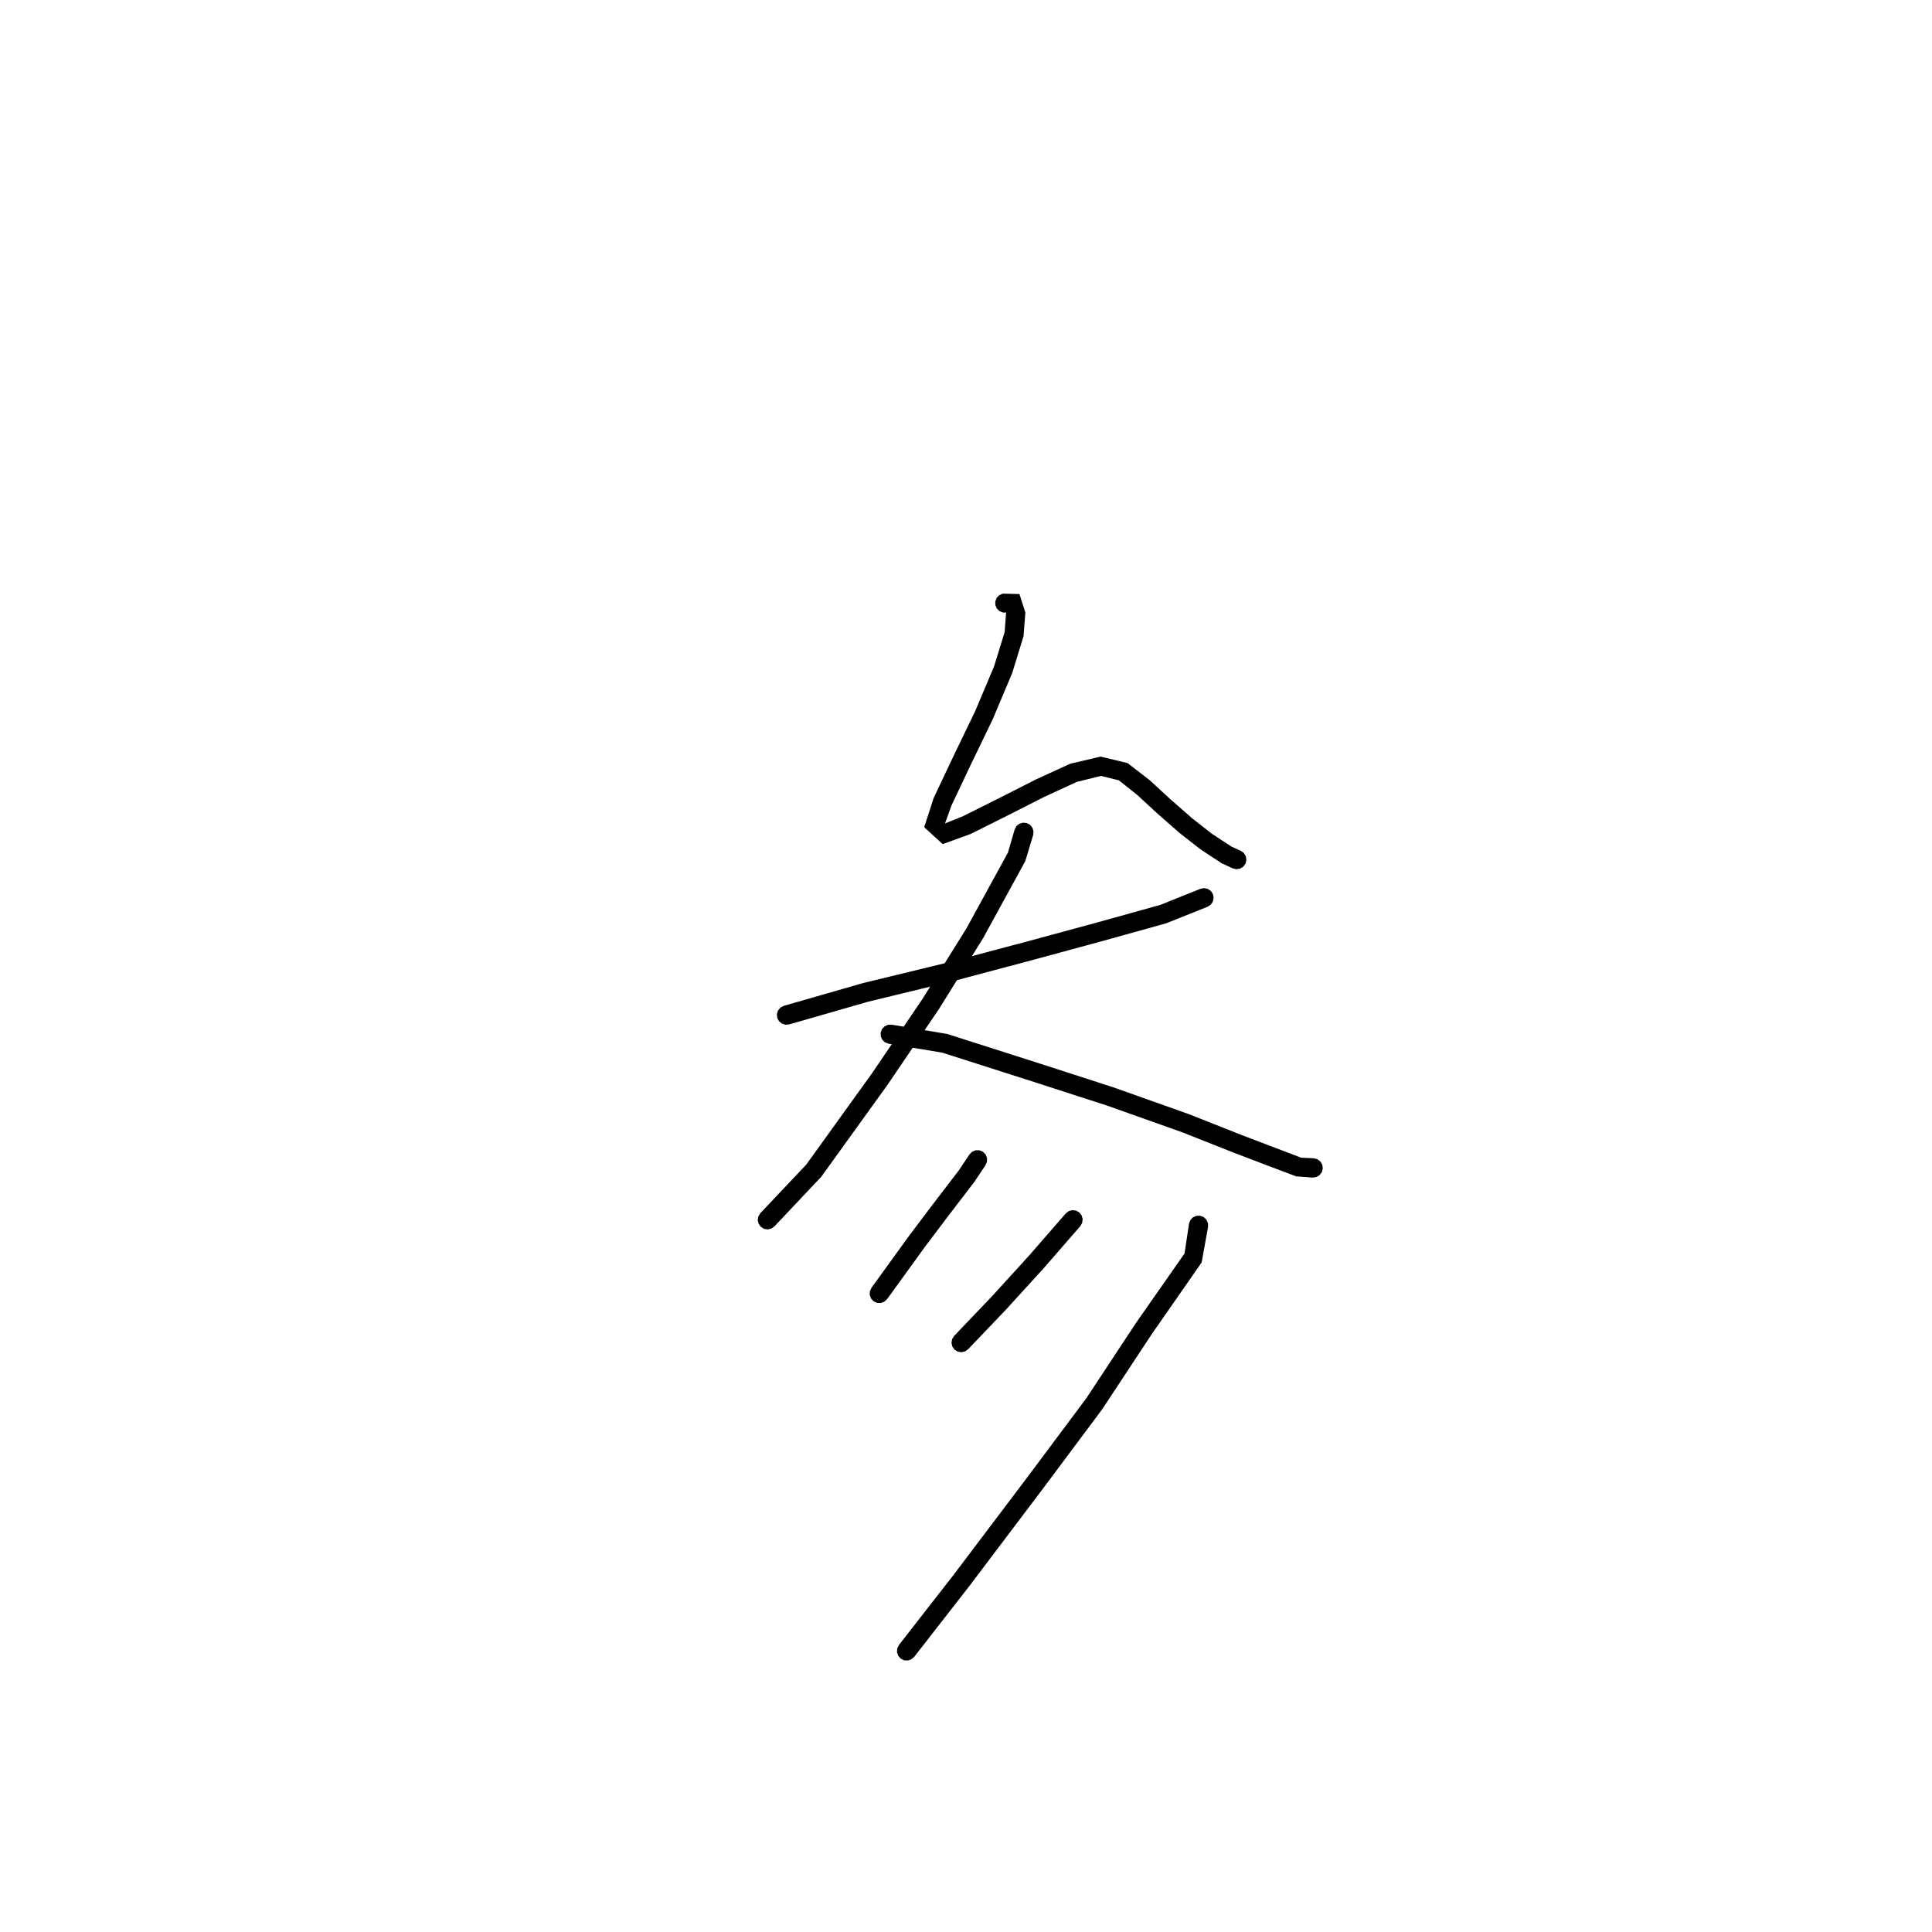
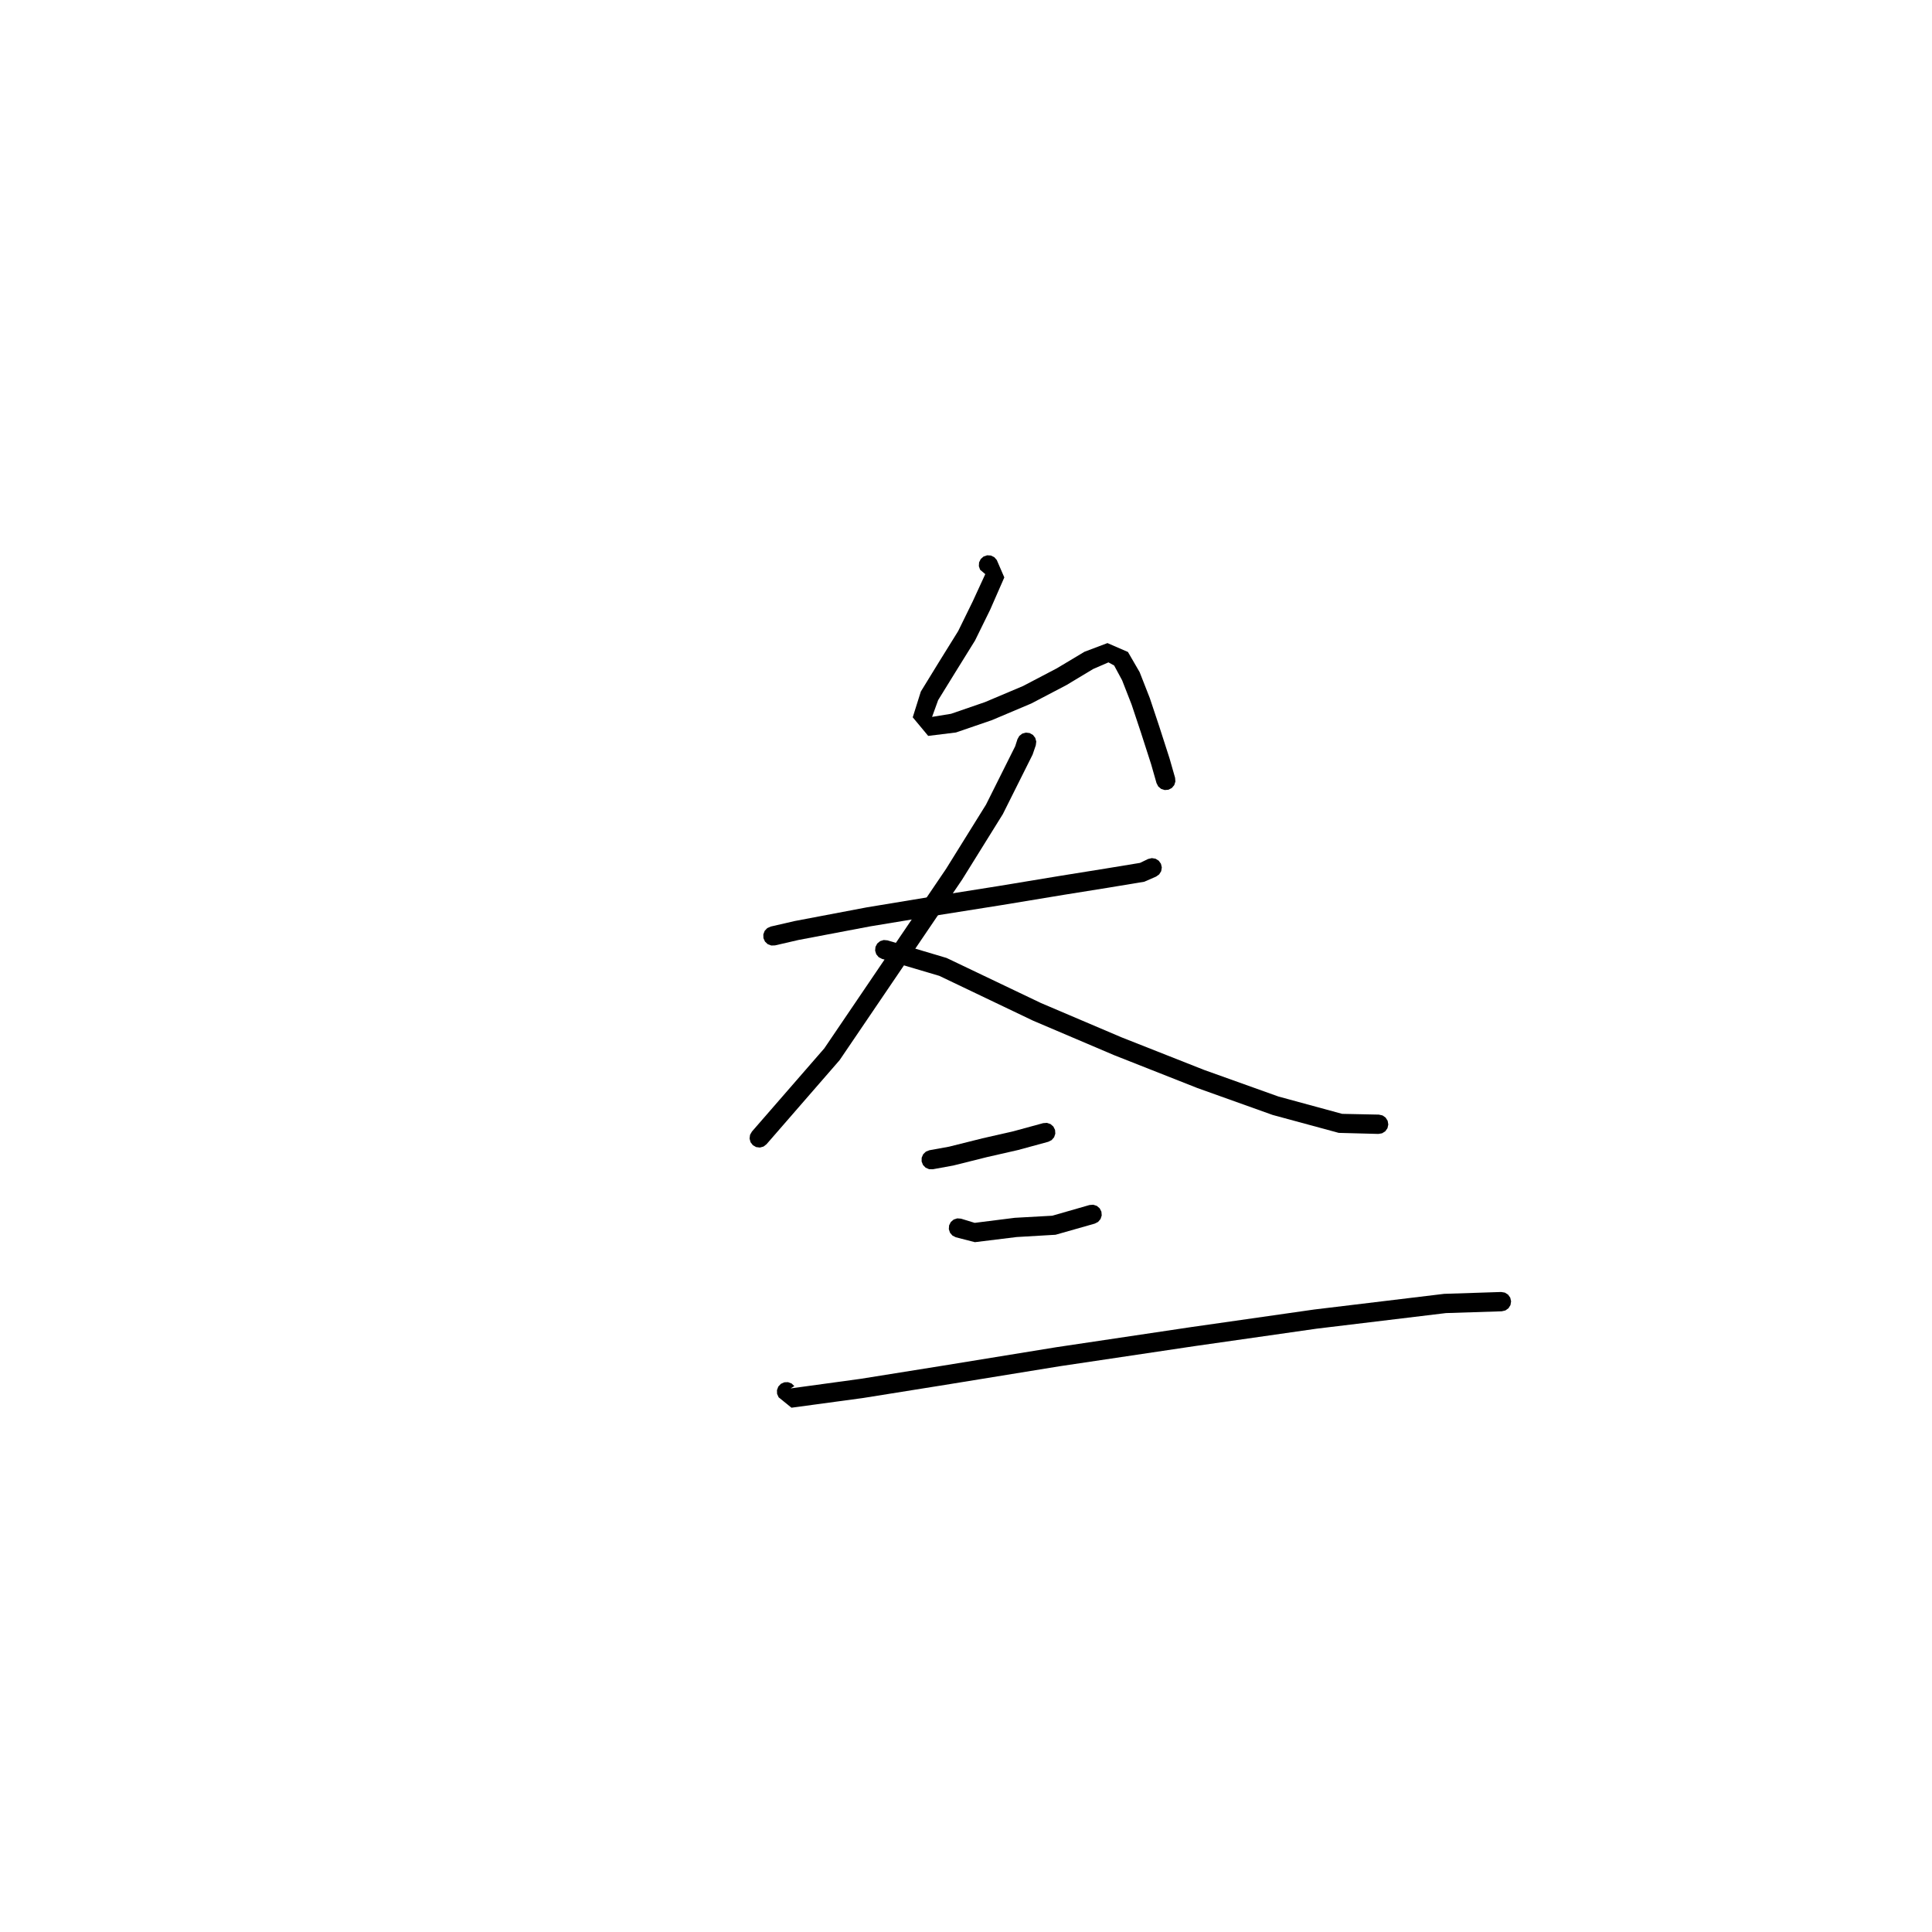
<svg xmlns="http://www.w3.org/2000/svg" viewBox="-300 -300 900 900" width="900" height="900" overflow="visible">
-   <path d="M 169.051 -14.675 L 168.878 -16.57 L 168.662 -14.342 L 168.003 -5.548 L 163.094 10.382 L 154.314 31.196 L 143.93 52.72 L 134.945 71.727 L 130.524 85.349 L 139.137 93.219 L 152.126 88.51 L 169.082 80.036 L 186.563 71.168 L 201.634 64.234 L 212.919 61.448 L 221.232 63.516 L 229.73 70.287 L 239.306 79.112 L 249.605 88.122 L 259.262 95.688 L 269.18 102.182 L 274.263 104.52 L 275.973 104.921 L 277.706 104.637 L 279.198 103.712 L 280.222 102.286 L 280.623 100.576 L 280.339 98.844 L 279.414 97.352 L 277.988 96.327 L 273.749 94.428 L 264.515 88.38 L 255.358 81.2 L 245.318 72.414 L 235.572 63.441 L 225.257 55.467 L 212.722 52.45 L 198.583 55.766 L 182.638 63.069 L 165.033 71.998 L 148.43 80.304 L 138.538 84.239 L 139.523 85.499 L 143.238 75.222 L 152.05 56.602 L 162.514 34.906 L 171.53 13.517 L 176.791 -3.605 L 177.657 -14.641 L 174.899 -23.26 L 167.099 -23.461 L 165.492 -22.753 L 164.278 -21.484 L 163.643 -19.847 L 163.682 -18.092 L 164.39 -16.485 L 165.659 -15.271 L 167.295 -14.636 Z" fill="black" fill-rule="nonzero" />
-   <path d="M 67.623 177.206 L 104.392 166.639 L 145.537 156.65 L 180.937 147.227 L 213.758 138.322 L 243.199 130.125 L 262.543 122.398 L 264.014 121.441 L 265.007 119.993 L 265.371 118.275 L 265.049 116.549 L 264.092 115.077 L 262.644 114.084 L 260.926 113.721 L 259.2 114.042 L 240.408 121.569 L 211.375 129.644 L 178.602 138.535 L 143.324 147.926 L 102.096 157.937 L 65.137 168.556 L 63.576 169.361 L 62.443 170.702 L 61.908 172.374 L 62.055 174.124 L 62.86 175.685 L 64.2 176.818 L 65.873 177.353 Z" fill="black" fill-rule="nonzero" />
-   <path d="M 172.658 86.433 L 169.537 97.184 L 150.206 132.477 L 129.728 165.34 L 106.171 200.042 L 75.575 242.531 L 54.21 265.131 L 53.277 266.618 L 52.983 268.349 L 53.375 270.06 L 54.392 271.492 L 55.879 272.425 L 57.61 272.719 L 59.322 272.327 L 60.753 271.31 L 82.608 248.147 L 113.538 205.212 L 137.268 170.254 L 157.978 137.015 L 177.63 101.121 L 181.288 88.99 L 181.448 87.242 L 180.928 85.565 L 179.805 84.215 L 178.251 83.397 L 176.503 83.236 L 174.826 83.757 L 173.476 84.88 Z" fill="black" fill-rule="nonzero" />
-   <path d="M 113.945 186.218 L 138.964 190.369 L 181.953 204.115 L 215.696 215.024 L 250.659 227.438 L 274.999 237.074 L 291.052 243.189 L 303.78 247.992 L 311.438 248.559 L 313.178 248.325 L 314.696 247.442 L 315.761 246.046 L 316.21 244.349 L 315.976 242.608 L 315.093 241.09 L 313.697 240.026 L 311.999 239.577 L 306.099 239.296 L 294.25 234.777 L 278.269 228.689 L 253.795 219.002 L 218.589 206.502 L 184.705 195.546 L 141.253 181.665 L 115.425 177.341 L 113.67 177.396 L 112.069 178.118 L 110.867 179.398 L 110.246 181.04 L 110.301 182.795 L 111.023 184.395 L 112.303 185.597 Z" fill="black" fill-rule="nonzero" />
-   <path d="M 151.619 237.758 L 146.65 245.219 L 134.239 261.428 L 123.771 275.301 L 105.955 299.903 L 105.223 301.499 L 105.157 303.253 L 105.767 304.9 L 106.961 306.187 L 108.556 306.92 L 110.311 306.986 L 111.957 306.376 L 113.245 305.182 L 131.022 280.631 L 141.402 266.877 L 153.906 250.544 L 159.107 242.75 L 159.777 241.128 L 159.775 239.372 L 159.102 237.75 L 157.859 236.51 L 156.236 235.84 L 154.48 235.842 L 152.859 236.515 Z" fill="black" fill-rule="nonzero" />
-   <path d="M 196.459 265.268 L 179.544 284.72 L 162.241 303.711 L 144.481 322.317 L 143.539 323.799 L 143.237 325.528 L 143.619 327.242 L 144.629 328.679 L 146.111 329.62 L 147.84 329.923 L 149.554 329.54 L 150.991 328.531 L 168.823 309.849 L 186.266 290.704 L 203.25 271.173 L 204.122 269.649 L 204.343 267.907 L 203.882 266.213 L 202.807 264.825 L 201.283 263.953 L 199.541 263.731 L 197.847 264.193 Z" fill="black" fill-rule="nonzero" />
-   <path d="M 253.89 270.023 L 251.809 283.912 L 229.18 316.289 L 206.09 351.307 L 178.46 388.313 L 144.162 433.705 L 118.762 466.302 L 117.974 467.871 L 117.846 469.622 L 118.398 471.289 L 119.546 472.617 L 121.115 473.406 L 122.866 473.534 L 124.533 472.982 L 125.862 471.834 L 151.309 439.176 L 185.655 393.72 L 213.449 356.489 L 236.63 321.339 L 259.764 288.121 L 262.768 271.503 L 262.713 269.748 L 261.991 268.147 L 260.711 266.945 L 259.069 266.324 L 257.314 266.379 L 255.713 267.101 L 254.511 268.381 Z" fill="black" fill-rule="nonzero" />
+   <path d="M 156.561 -34.597 L 158.98 -32.548 L 153.069 -19.71 L 146.348 -6.005 L 137.298 8.566 L 128.956 22.158 L 125.186 34.148 L 132.391 42.808 L 145.316 41.218 L 162.065 35.47 L 180.413 27.716 L 196.707 19.185 L 209.296 11.623 L 216.354 8.562 L 219.008 10.009 L 222.718 16.886 L 227.147 28.222 L 231.425 41.061 L 236.232 55.988 L 238.748 64.796 L 239.55 66.357 L 240.889 67.493 L 242.561 68.03 L 244.311 67.886 L 245.873 67.084 L 247.008 65.745 L 247.545 64.073 L 247.402 62.323 L 244.832 53.334 L 239.979 38.261 L 235.613 25.168 L 230.889 13.114 L 225.446 3.72 L 215.897 -0.426 L 205.159 3.631 L 192.324 11.324 L 176.584 19.572 L 158.83 27.072 L 143.037 32.511 L 134.097 33.971 L 134.184 33.987 L 137.024 26.147 L 144.953 13.298 L 154.208 -1.622 L 161.216 -15.883 L 167.848 -31.011 L 164.335 -39.132 L 163.171 -40.447 L 161.593 -41.216 L 159.84 -41.323 L 158.18 -40.751 L 156.865 -39.588 L 156.096 -38.01 L 155.989 -36.257 Z" fill="black" fill-rule="nonzero" />
+   <path d="M 61.036 140.402 L 71.923 137.887 L 105.306 131.549 L 134.472 126.73 L 166.505 121.646 L 195.749 116.814 L 216.339 113.51 L 233.062 110.742 L 238.581 108.334 L 240.007 107.309 L 240.932 105.817 L 241.216 104.085 L 240.815 102.375 L 239.791 100.949 L 238.299 100.024 L 236.566 99.74 L 234.857 100.141 L 231.054 101.969 L 214.895 104.626 L 194.299 107.932 L 165.068 112.761 L 133.034 117.846 L 103.725 122.689 L 70.158 129.062 L 59.012 131.632 L 57.411 132.353 L 56.208 133.632 L 55.586 135.274 L 55.639 137.029 L 56.36 138.63 L 57.639 139.833 L 59.281 140.455 Z" fill="black" fill-rule="nonzero" />
+   <path d="M 173.975 44.34 L 172.916 47.63 L 159.324 74.824 L 140.662 104.829 L 116.046 141.118 L 83.992 188.368 L 50.272 227.132 L 49.401 228.656 L 49.179 230.398 L 49.64 232.092 L 50.715 233.48 L 52.239 234.352 L 53.981 234.574 L 55.675 234.112 L 57.064 233.038 L 91.141 193.835 L 123.493 146.171 L 148.199 109.748 L 167.164 79.244 L 181.03 51.522 L 182.513 47.186 L 182.733 45.444 L 182.269 43.75 L 181.193 42.363 L 179.667 41.494 L 177.925 41.274 L 176.232 41.738 L 174.845 42.814 Z" fill="black" fill-rule="nonzero" />
+   <path d="M 110.862 146.687 L 137.559 154.589 L 181.215 175.454 L 218.995 191.537 L 257.758 206.838 L 292.814 219.374 L 323.634 227.734 L 342.12 228.228 L 343.85 227.926 L 345.333 226.986 L 346.343 225.549 L 346.726 223.836 L 346.424 222.106 L 345.484 220.623 L 344.048 219.614 L 342.334 219.23 L 325.227 218.876 L 295.539 210.796 L 260.934 198.417 L 222.409 183.209 L 184.934 167.258 L 140.963 146.258 L 113.423 138.059 L 111.675 137.897 L 109.998 138.417 L 108.647 139.539 L 107.829 141.092 L 107.667 142.841 L 108.186 144.518 L 109.308 145.868 Z" fill="black" fill-rule="nonzero" />
+   <path d="M 134.558 244.682 L 144.06 242.95 L 159.716 239.037 L 174.251 235.722 L 188.327 231.884 L 189.898 231.1 L 191.05 229.775 L 191.607 228.11 L 191.484 226.358 L 190.7 224.787 L 189.375 223.635 L 187.71 223.078 L 185.958 223.201 L 172.068 226.99 L 157.62 230.285 L 142.089 234.169 L 132.948 235.827 L 131.315 236.472 L 130.053 237.693 L 129.354 239.304 L 129.325 241.059 L 129.97 242.692 L 131.191 243.954 L 132.802 244.653 Z" fill="black" fill-rule="nonzero" />
+   <path d="M 145.26 276.37 L 154.134 278.652 L 173.571 276.261 L 191.716 275.198 L 209.989 270.005 L 211.551 269.202 L 212.686 267.863 L 213.223 266.192 L 213.08 264.442 L 212.277 262.88 L 210.938 261.744 L 209.266 261.207 L 207.516 261.351 L 190.196 266.327 L 172.747 267.299 L 154.049 269.653 L 147.669 267.698 L 145.918 267.567 L 144.25 268.116 L 142.92 269.262 L 142.129 270.829 L 141.998 272.58 L 142.547 274.248 L 143.693 275.579 Z" fill="black" fill-rule="nonzero" />
+   <path d="M 62.718 350.921 L 68.694 355.767 L 102.128 351.231 L 140.318 345.12 L 193.427 336.481 L 256.437 327.08 L 313.322 318.953 L 373.58 311.684 L 399.576 310.854 L 401.286 310.456 L 402.714 309.434 L 403.641 307.943 L 403.928 306.211 L 403.53 304.501 L 402.508 303.073 L 401.018 302.145 L 399.286 301.858 L 372.739 302.723 L 312.149 310.03 L 255.136 318.174 L 192.045 327.587 L 138.882 336.236 L 100.801 342.329 L 68.303 346.775 L 70.042 345.69 L 68.762 344.487 L 67.12 343.866 L 65.365 343.921 L 63.764 344.643 L 62.562 345.923 L 61.941 347.565 L 61.996 349.32 Z" fill="black" fill-rule="nonzero" />
</svg>
